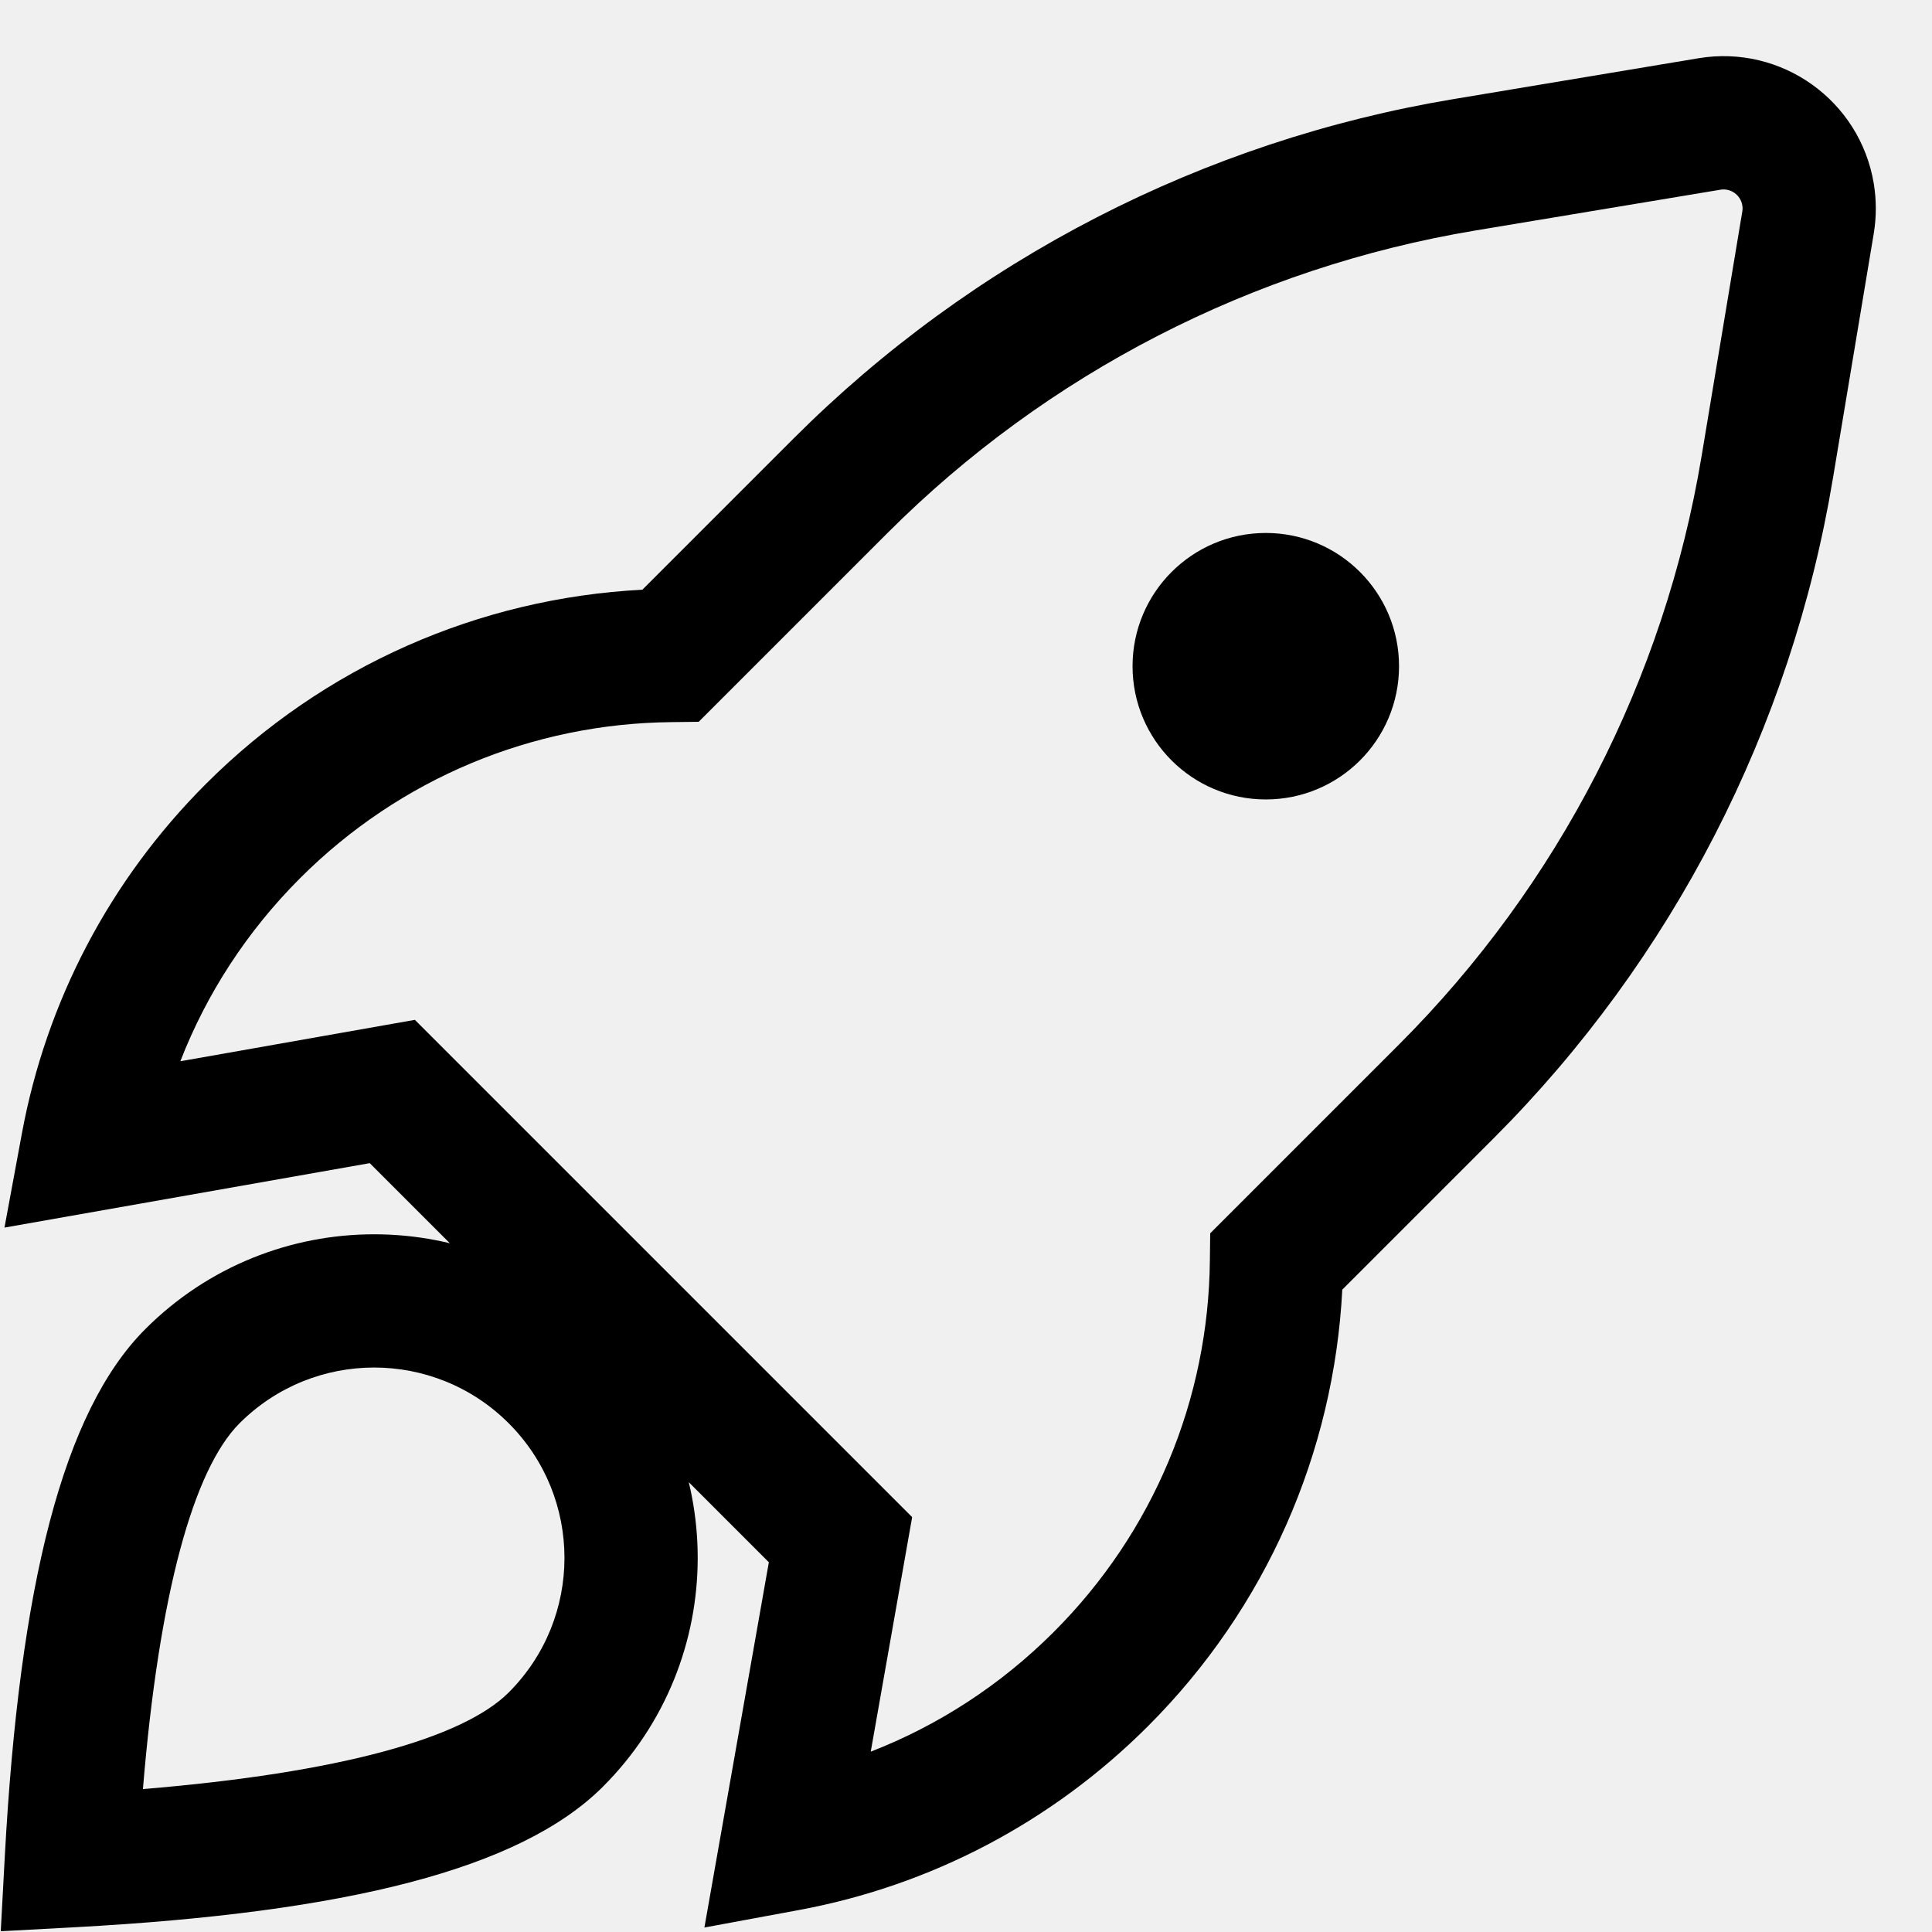
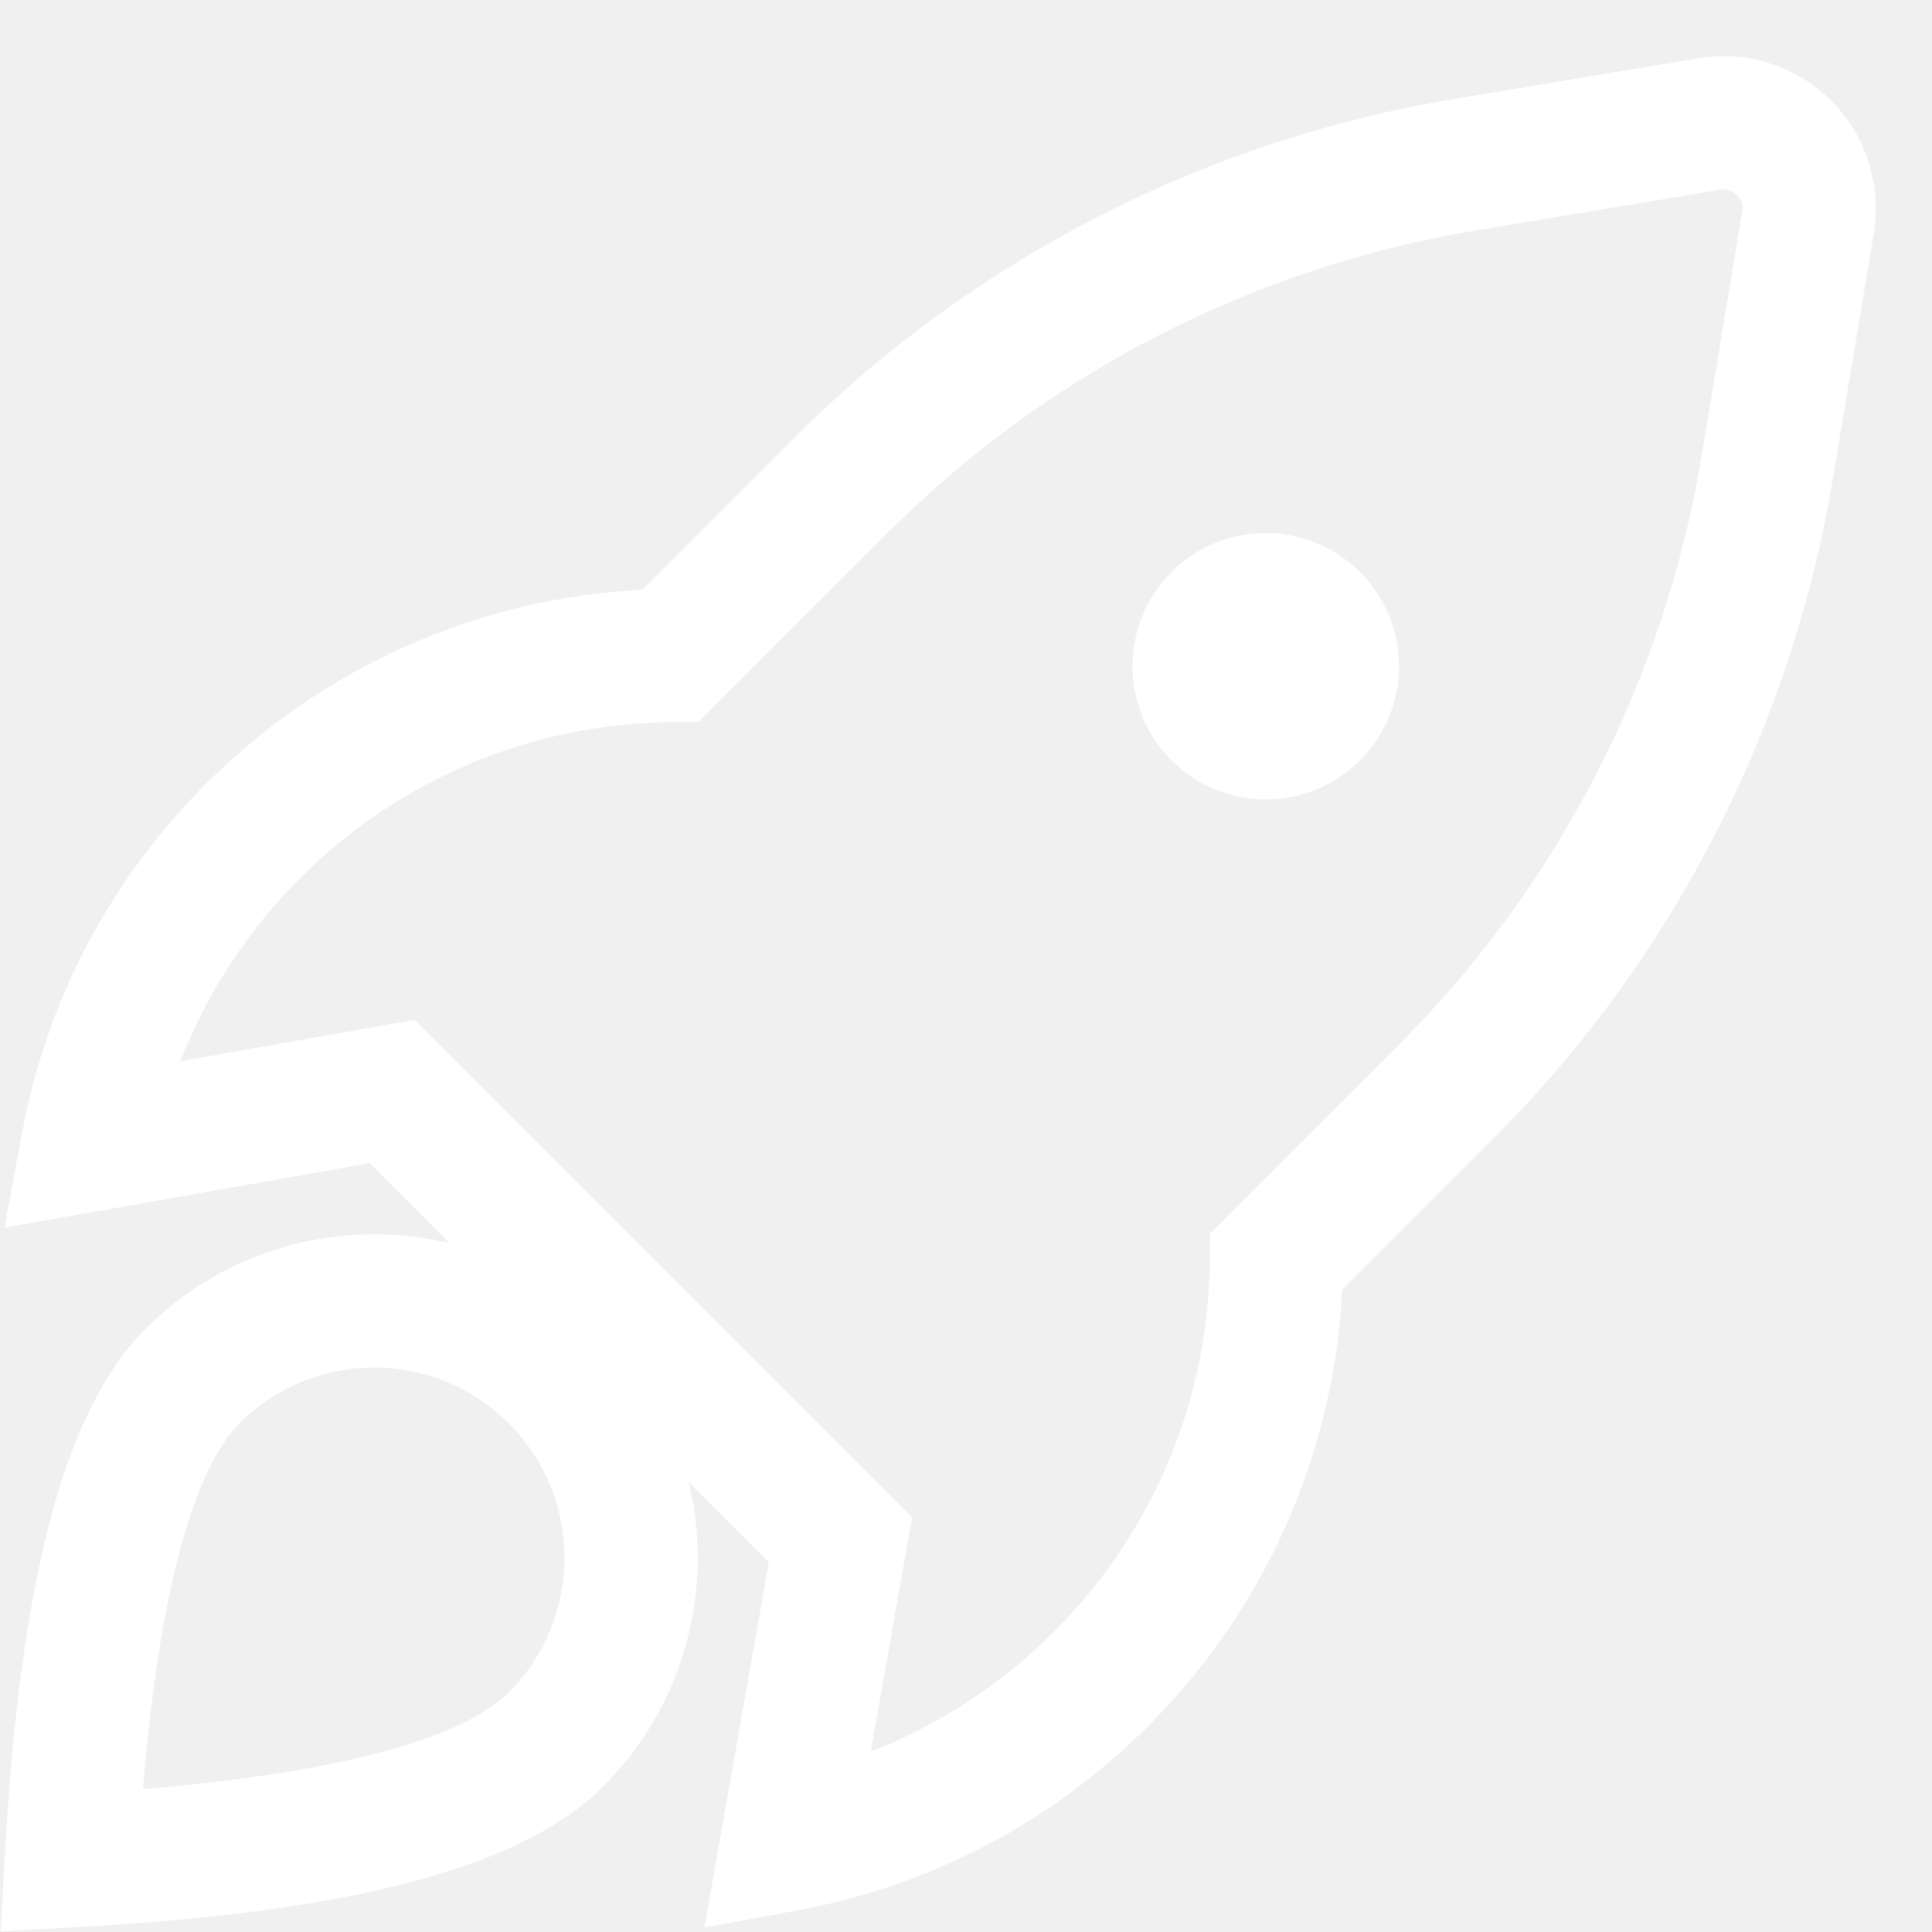
<svg xmlns="http://www.w3.org/2000/svg" width="29px" height="29px" viewBox="0 0 29 29" version="1.1">
  <defs />
  <g id="landing" stroke="none" stroke-width="1" fill="none" fill-rule="evenodd">
-     <g id="ncrypto-landing" transform="translate(-856, -3937)" fill="#000000">
+     <g id="ncrypto-landing" transform="translate(-856, -3937)" fill="#ffffff">
      <g id="ic_tokenslae" transform="translate(849, 3932)">
        <g id="Group-3" transform="translate(21, 20) rotate(45) translate(-21, -20) translate(12, 1)" fill-rule="nonzero">
          <path d="M17,24.429 C17,22.306 16.171,20.316 14.714,18.83 L14.429,18.538 L14.429,14.53 C14.429,11.142 13.37,7.838 11.401,5.081 L9.232,2.046 C9.214,2.02 9.192,1.998 9.166,1.98 C9.038,1.888 8.859,1.918 8.768,2.046 L6.599,5.081 C4.63,7.838 3.571,11.142 3.571,14.53 L3.571,18.538 L3.286,18.83 C1.829,20.316 1,22.306 1,24.429 C1,25.554 1.232,26.643 1.672,27.643 L3.722,24.714 L14.278,24.714 L16.328,27.643 C16.768,26.643 17,25.554 17,24.429 Z M1.571,17.734 L1.571,14.53 C1.571,10.725 2.76,7.015 4.972,3.919 L7.14,0.883 C7.874,-0.144 9.301,-0.382 10.329,0.352 C10.534,0.499 10.713,0.678 10.86,0.883 L13.028,3.919 C15.24,7.015 16.429,10.725 16.429,14.53 L16.429,17.734 C18.07,19.554 19,21.919 19,24.429 C19,26.477 18.382,28.435 17.246,30.087 L16.429,31.275 L13.236,26.714 L4.764,26.714 L1.571,31.275 L0.754,30.087 C-0.382,28.435 -1,26.477 -1,24.429 C-1,21.919 -0.07,19.554 1.571,17.734 Z M11.857,30.857 C11.857,29.279 10.578,28 9,28 C7.422,28 6.143,29.279 6.143,30.857 C6.143,31.83 7.087,33.508 9,35.765 C10.913,33.508 11.857,31.83 11.857,30.857 Z M8.256,37.954 C5.526,34.912 4.143,32.606 4.143,30.857 C4.143,28.175 6.317,26 9,26 C11.683,26 13.857,28.175 13.857,30.857 C13.857,32.606 12.474,34.912 9.744,37.954 L9,38.783 L8.256,37.954 Z" id="Combined-Shape" />
        </g>
        <circle id="Oval-4" cx="26" cy="15" r="2" />
      </g>
    </g>
  </g>
</svg>
